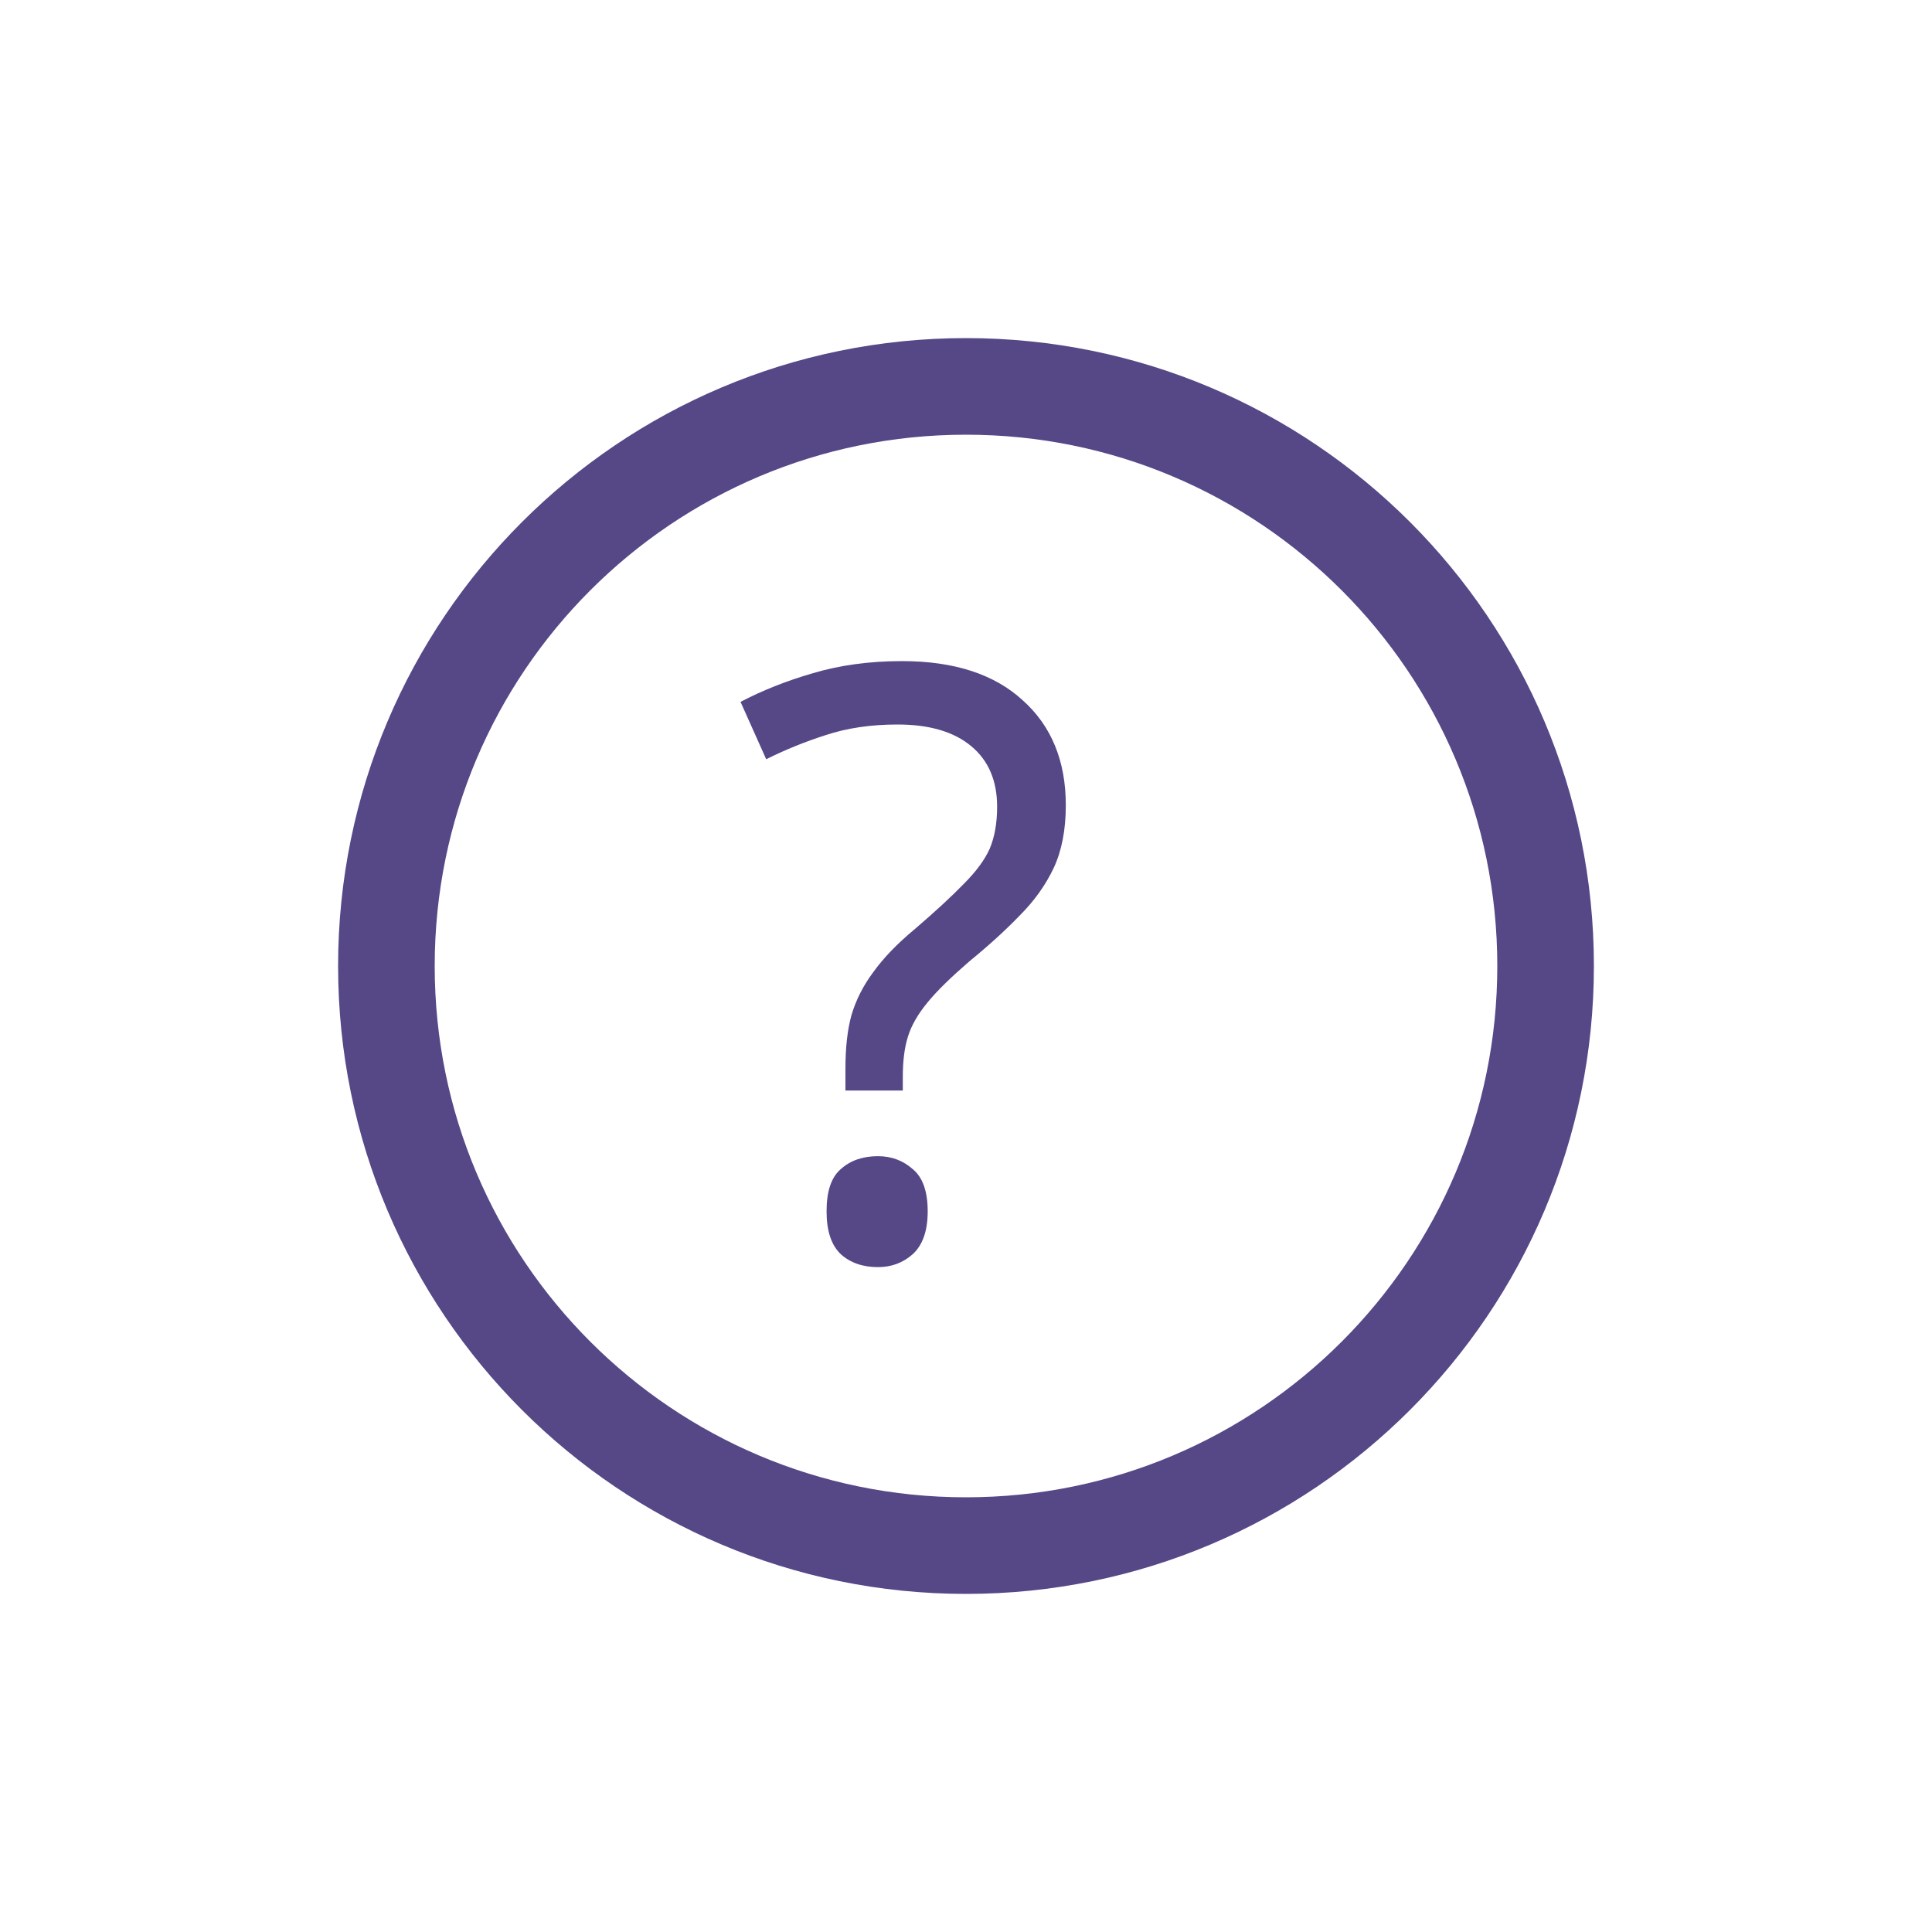
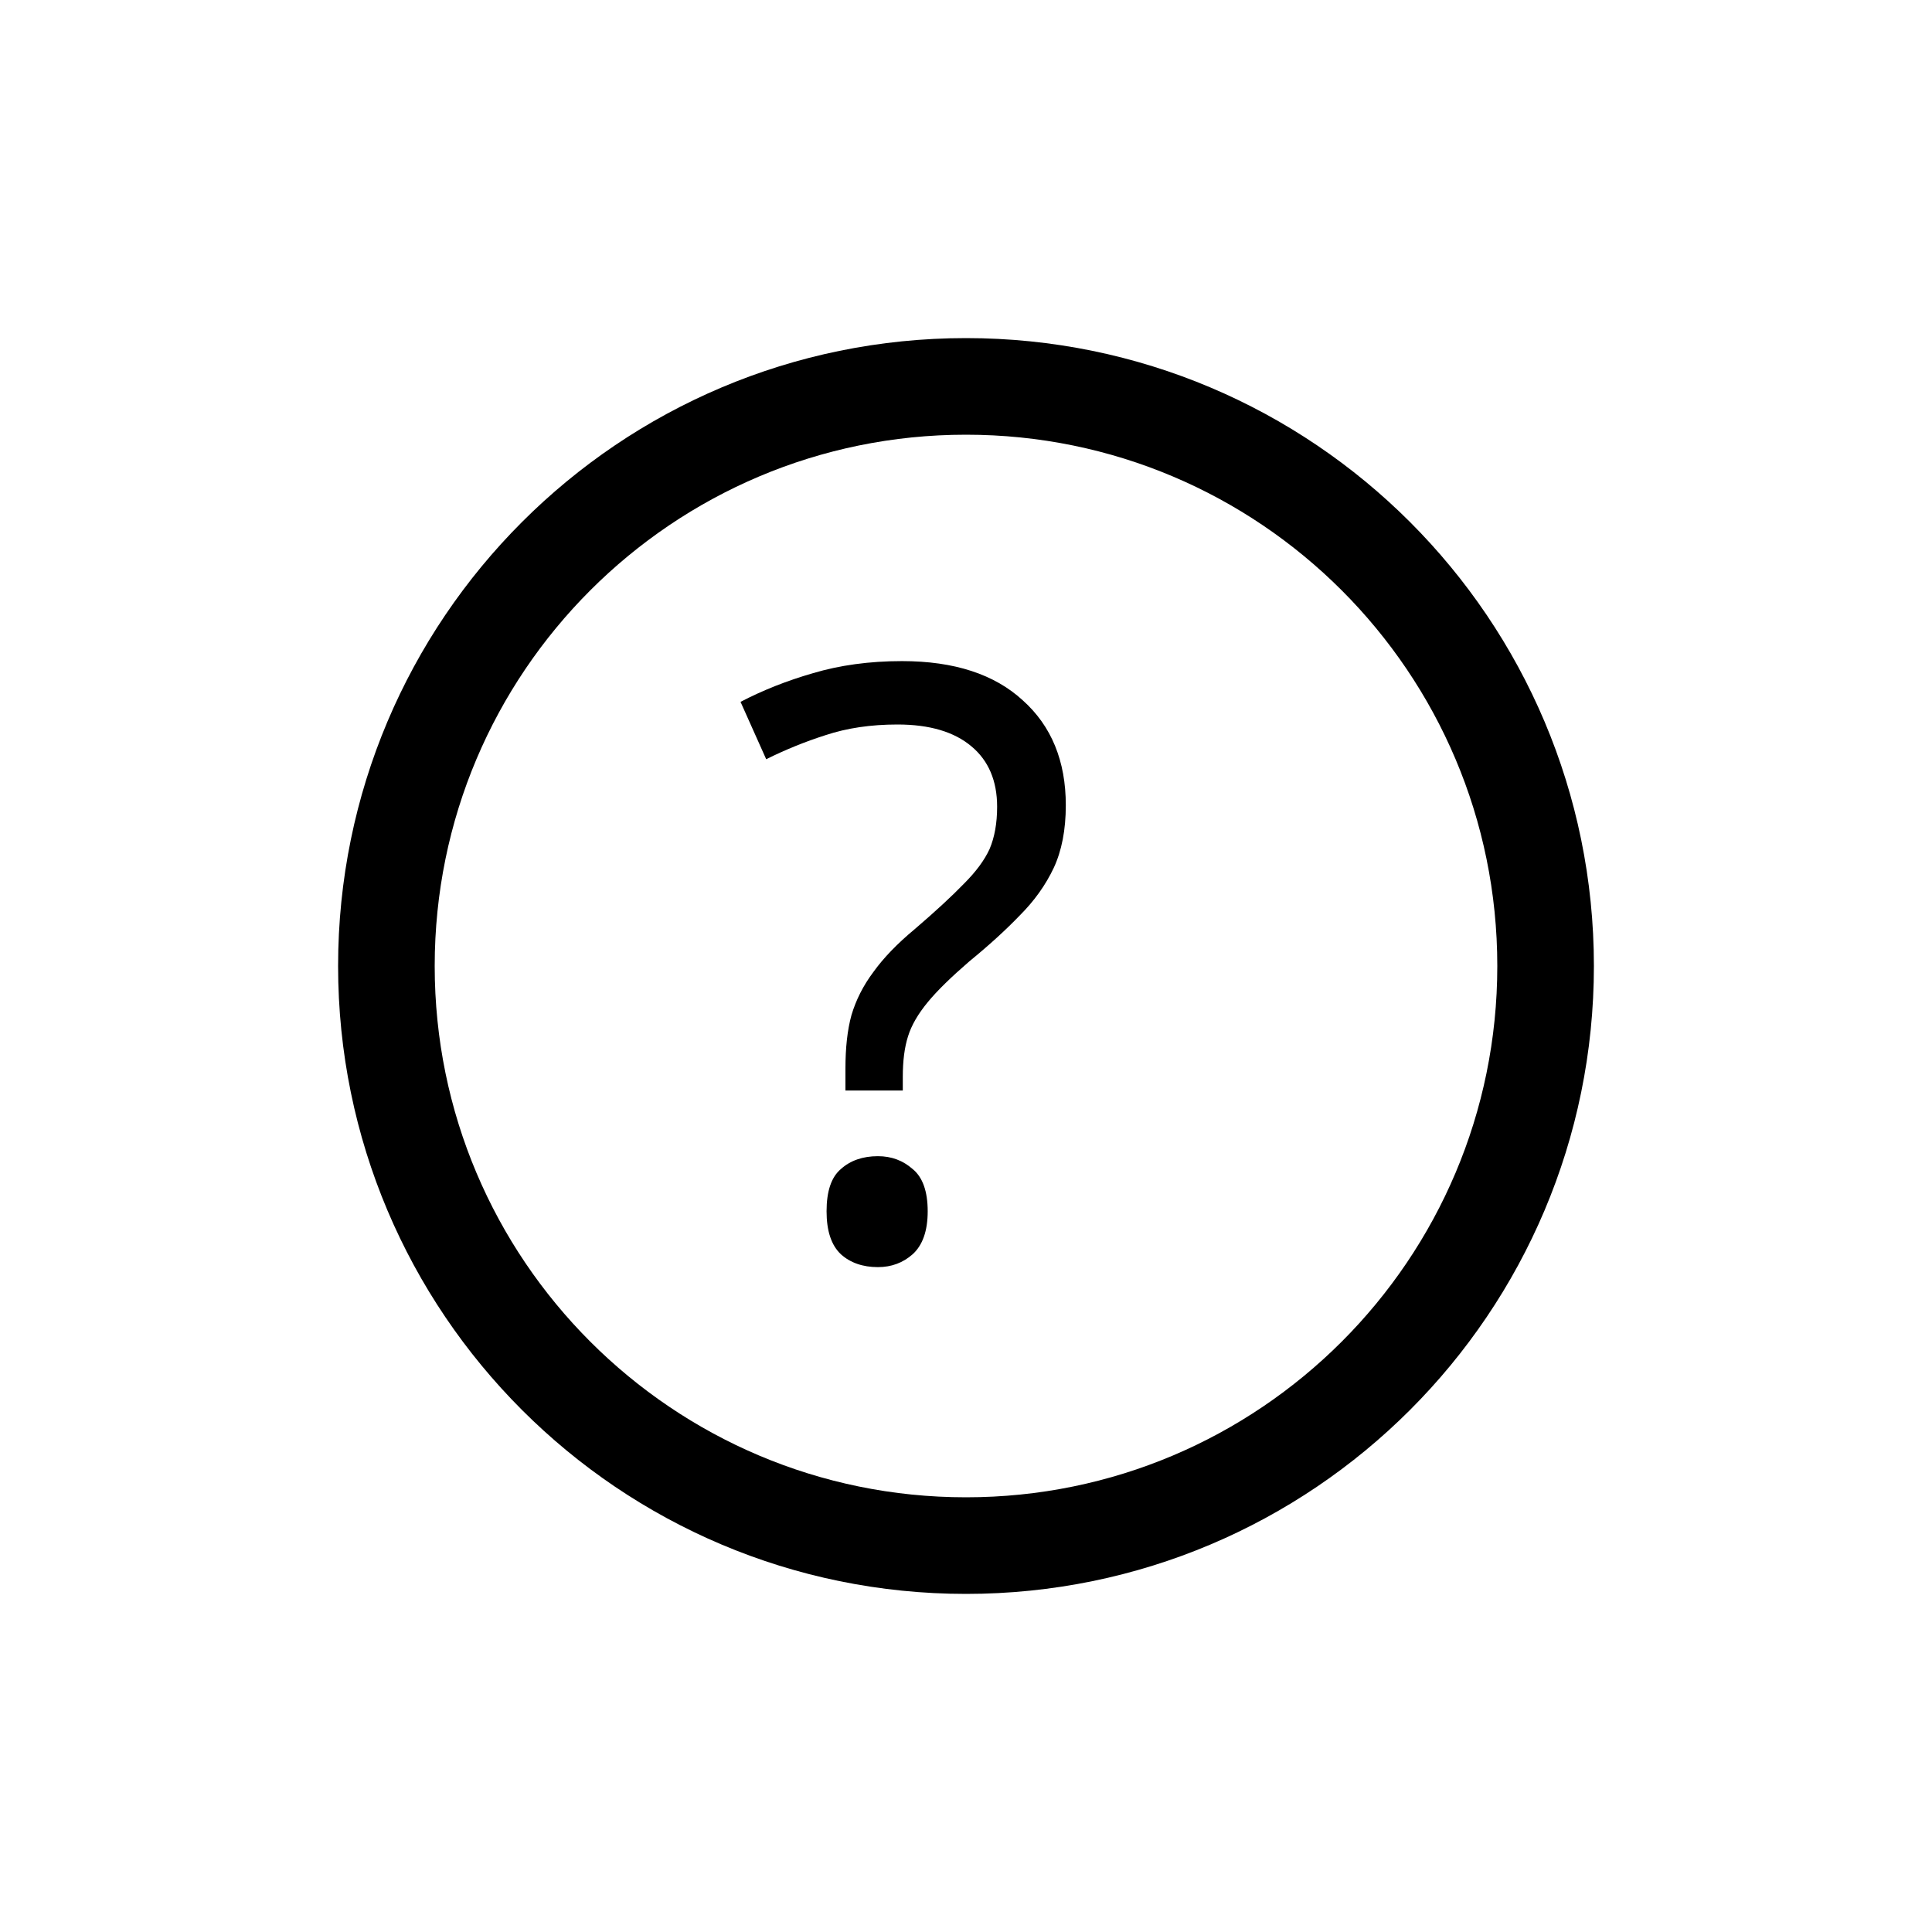
<svg xmlns="http://www.w3.org/2000/svg" id="help_icon" width="40" height="40" viewBox="0 0 40 40">
-   <g id="Group_24" data-name="Group 24" transform="translate(0 -0.322)" opacity="0">
-     <g id="Rectangle_36" data-name="Rectangle 36" transform="translate(0 0.322)" fill="none" stroke="#564787" stroke-width="1" opacity="0.95">
-       <rect width="40" height="40" stroke="none" />
-       <rect x="0.5" y="0.5" width="39" height="39" fill="none" />
-     </g>
-   </g>
-   <text id="_" data-name="?" transform="translate(20 26)" fill="#564787" font-size="17" font-family="Montserrat-Medium, Montserrat" font-weight="500">
+   <text id="_" transform="translate(20 26)" fill="#000" font-size="17" font-family="Montserrat-Medium, Montserrat" font-weight="500">
    <tspan x="-4.871" y="0">?</tspan>
  </text>
-   <g id="Ellipse_18" data-name="Ellipse 18" transform="translate(7 7)" fill="none" stroke="#564787" stroke-width="2">
+   <g id="Ellipse_18" transform="translate(7 7)" fill="none" stroke="#000" stroke-width="2">
    <circle cx="13" cy="13" r="13" stroke="none" />
    <circle cx="13" cy="13" r="12" fill="none" />
  </g>
</svg>
